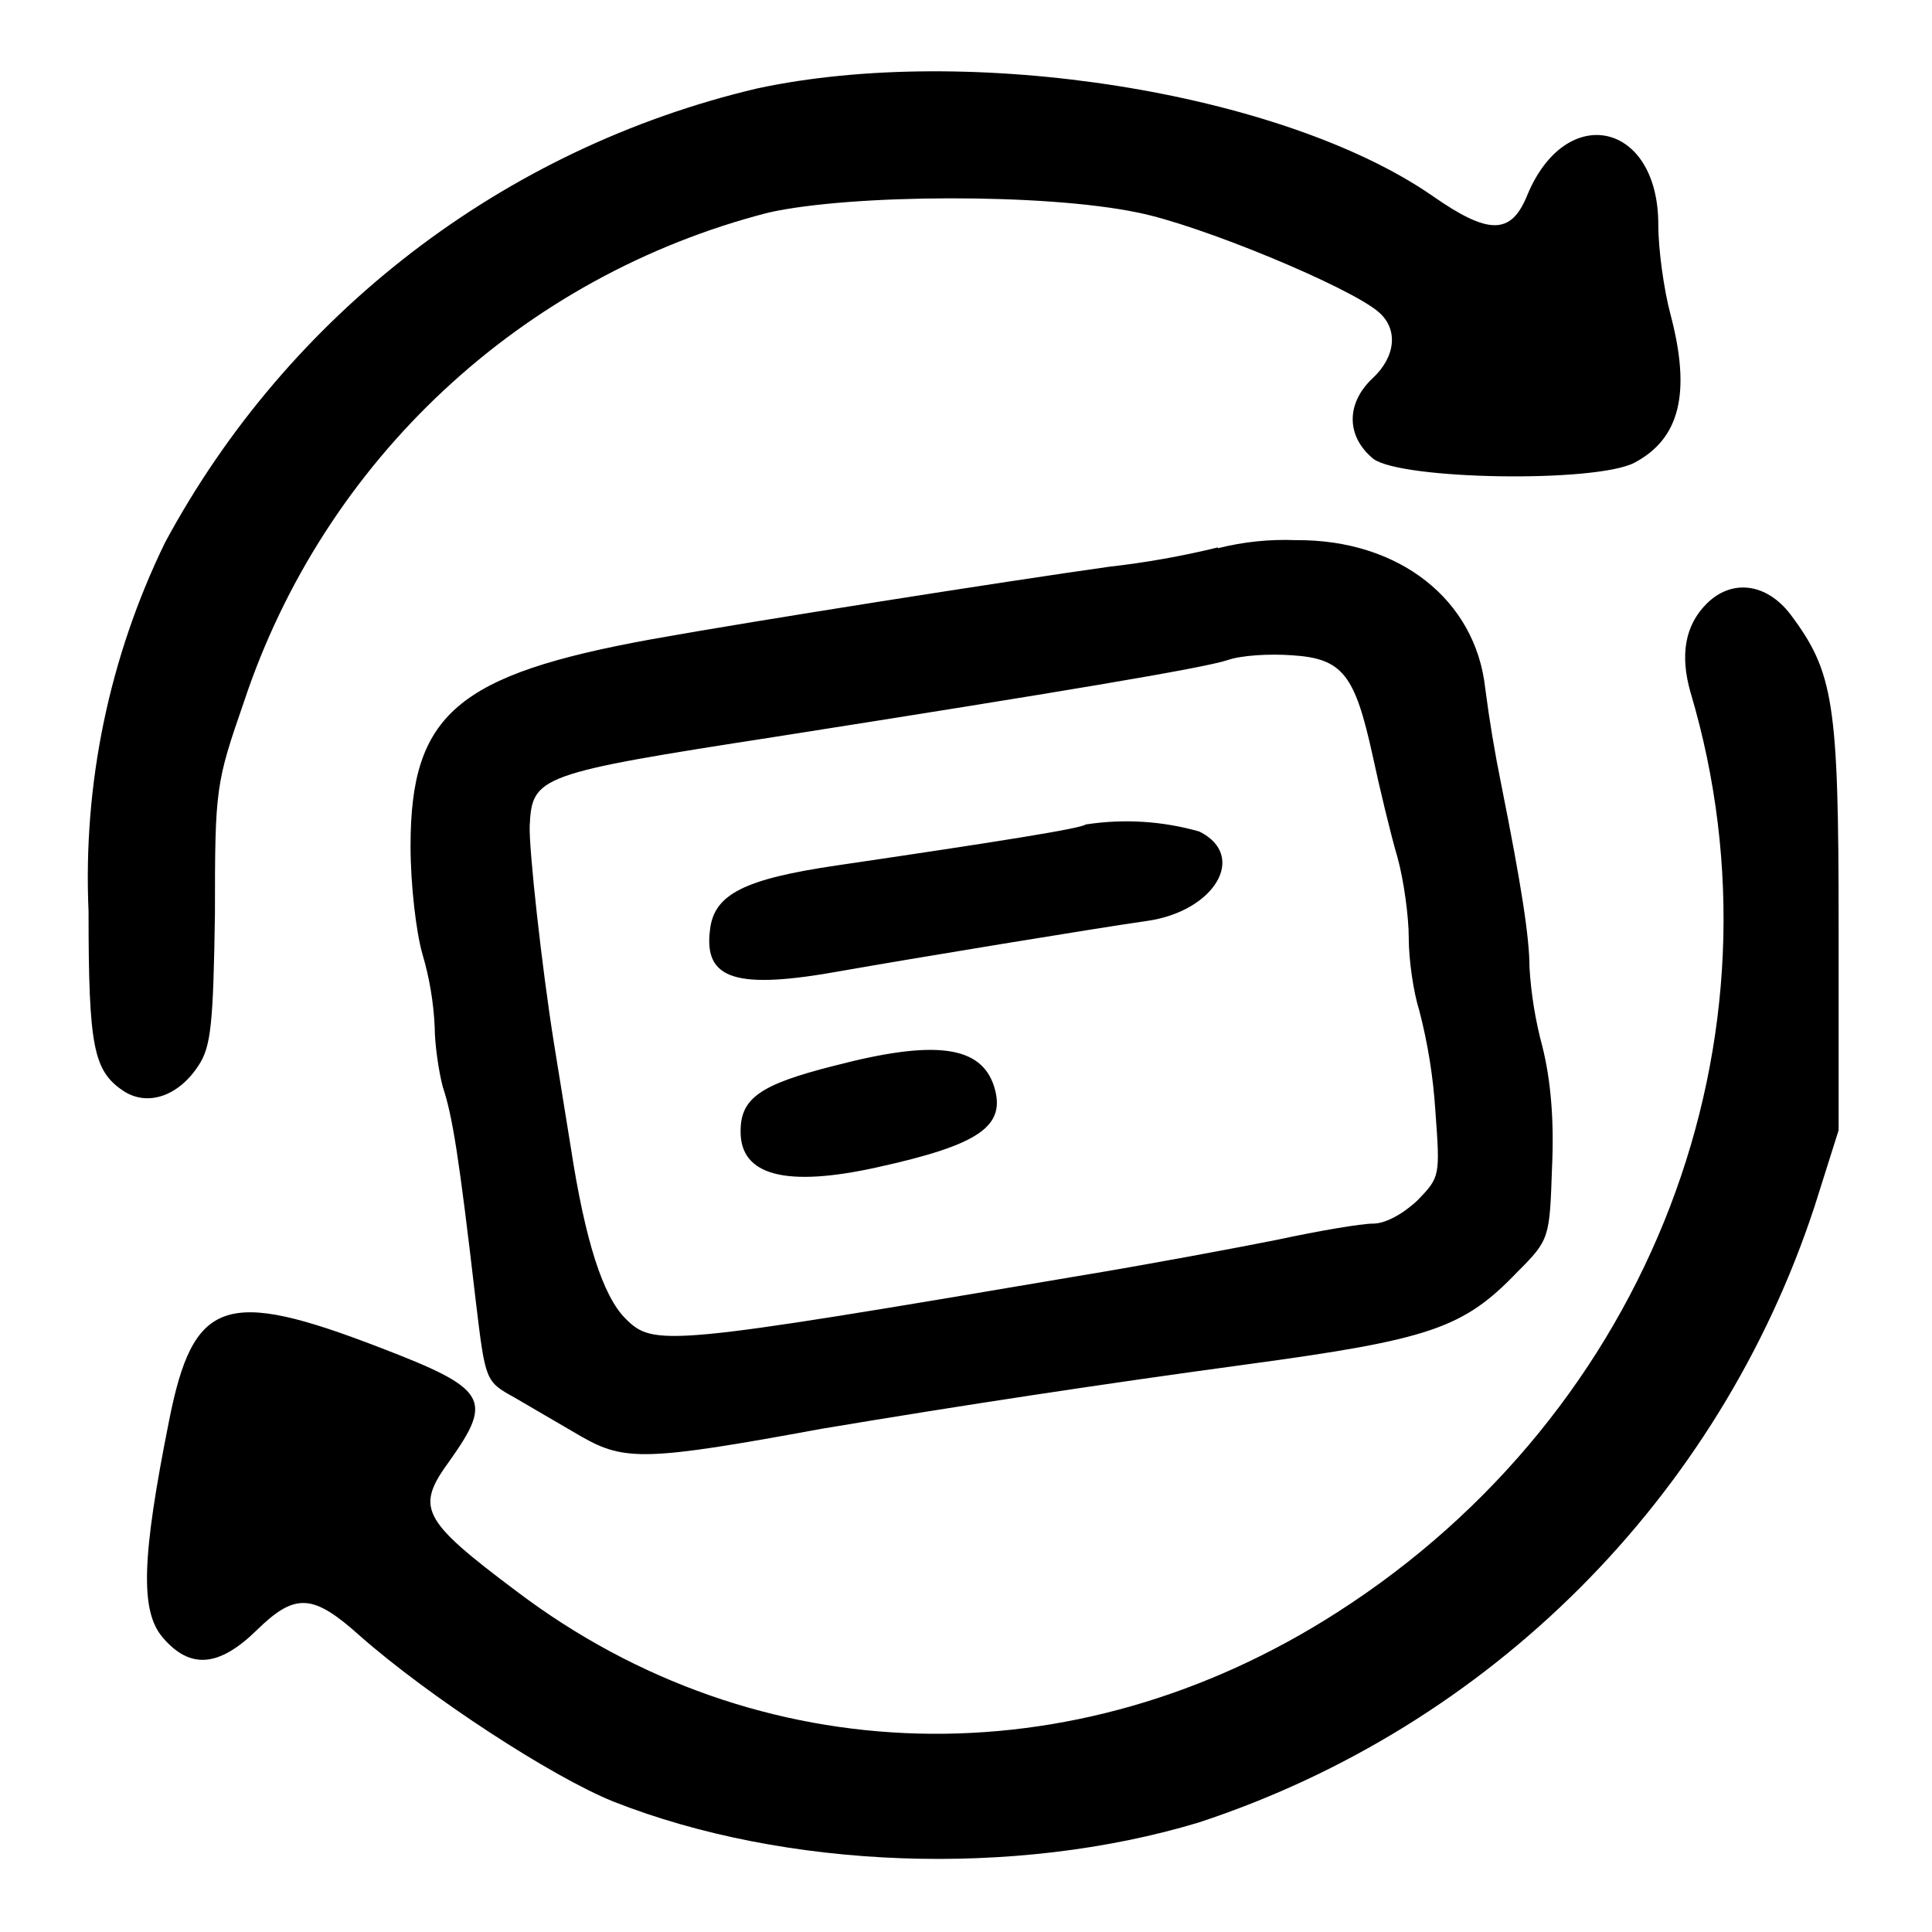
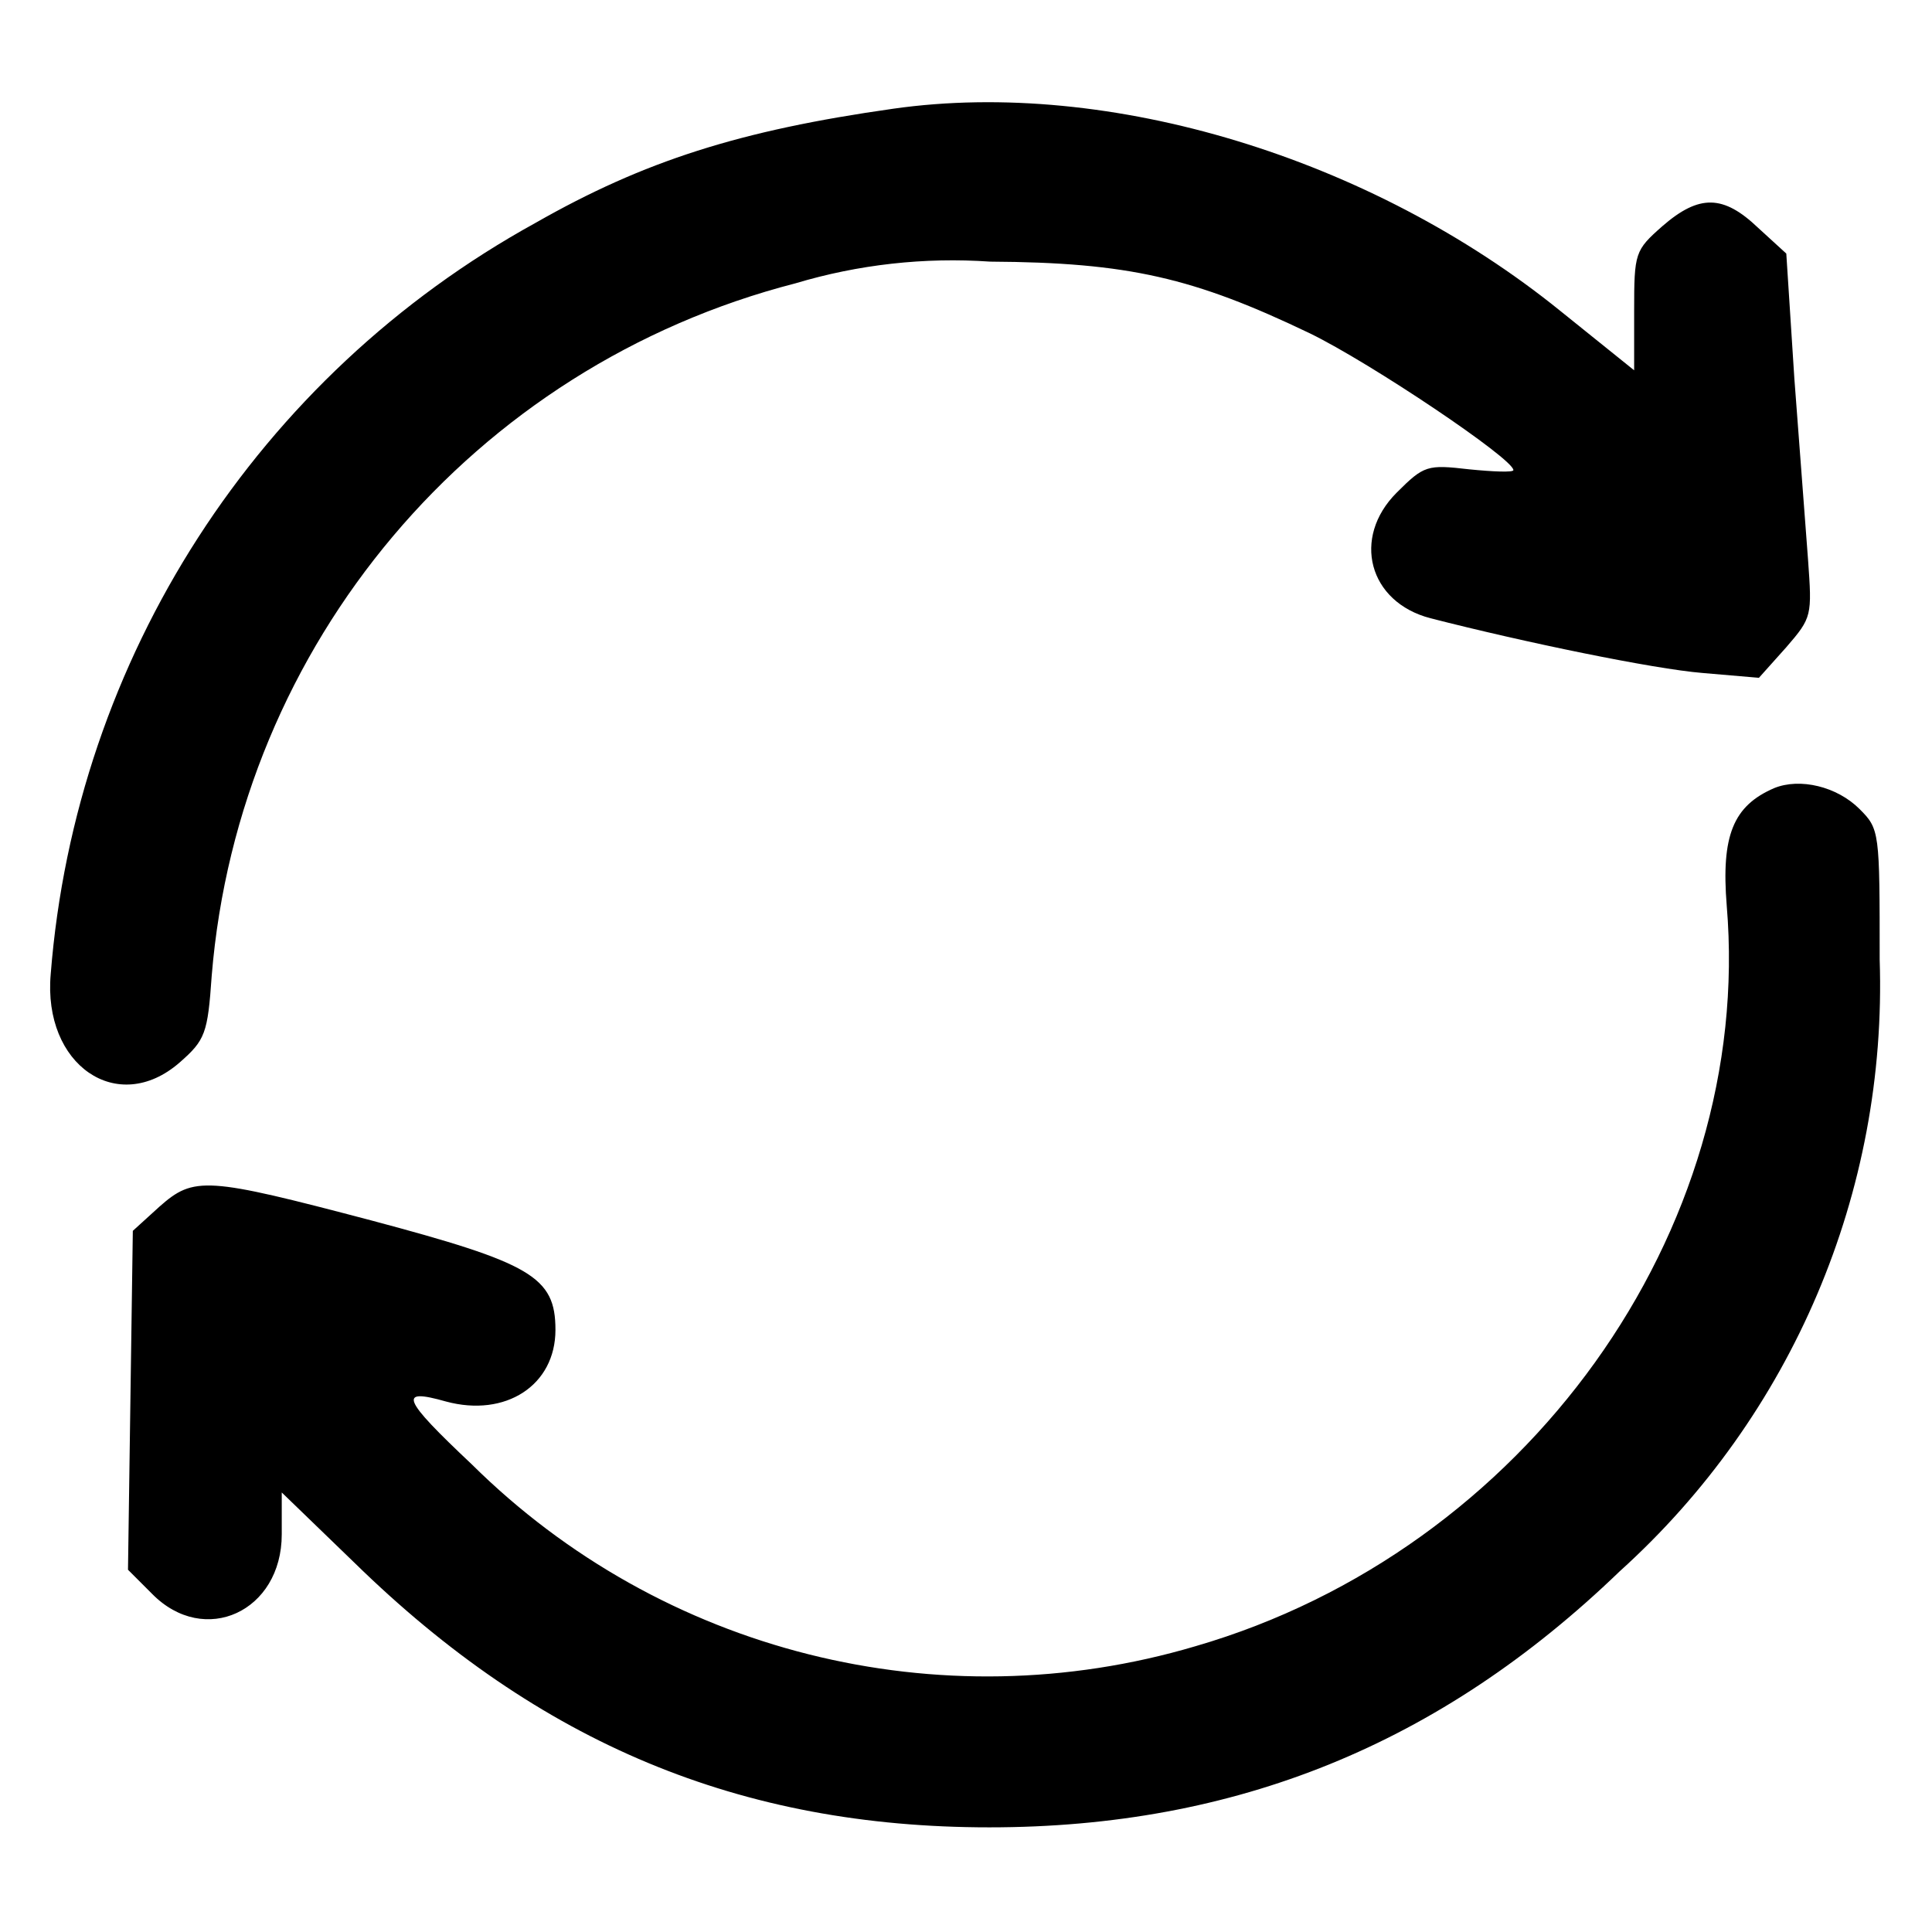
<svg xmlns="http://www.w3.org/2000/svg" fill="currentColor" viewBox="0 0 240 240">
-   <path fill-rule="evenodd" d="M94 11a113 113 0 0 0-73.5 56.4 95 95 0 0 0-9.5 45.8c0 16.8.6 19.8 4.3 22.3 3 2 6.9.7 9.4-3.2 1.5-2.3 1.8-5.1 2-18.8 0-15.6.1-16.2 3.6-26.3a93 93 0 0 1 65.2-60.8c10.3-2.3 34.4-2.4 45.8 0 7.7 1.5 26.5 9.3 30 12.4 2.4 2.1 2.1 5.5-.8 8.2-3.3 3.1-3.3 7.2.1 10 3.5 2.6 27.5 3 32.4.5 5.7-3 7.1-8.7 4.5-18.5-.8-3-1.5-8-1.5-11.1 0-12.8-11.5-15.3-16.3-3.6-2 4.9-4.8 4.9-11.8 0C159.2 11.4 120.4 5.3 94 11m57.3 57a108 108 0 0 1-13.5 2.4c-12.8 1.8-44 6.7-56.8 9-24.2 4.4-30 9.3-30 25.7 0 4.8.7 10.8 1.5 13.5a38 38 0 0 1 1.5 9c0 2.1.5 5.5 1 7.4 1.2 3.6 2 8.5 4.1 26.6 1.2 10 1.2 10 4.8 12l8.4 4.9c5.3 3 8 3 29.7-1a1715 1715 0 0 1 52.8-8c22.9-3.1 27-4.5 33.7-11.5 4-4 4-4.2 4.3-13q.4-8.6-1.2-15a49 49 0 0 1-1.6-9.8c0-3.7-1-10.2-3.5-22.7a169 169 0 0 1-2-12c-1.2-11-10.7-18.5-23.5-18.4a34 34 0 0 0-9.7 1M212 75q-4 4-2 11c12.8 43-5 89.4-43.9 114.3-32.7 21-72 20-101.9-2.6-12-9-12.6-10.4-8.3-16.3 5.4-7.6 4.6-8.9-8.7-14C28 160 24 161.3 21 176.5c-3.4 17-3.6 23.6-.8 26.9 3.4 4 7 3.7 11.7-.9 4.8-4.7 7-4.5 12.8.7 8.5 7.5 23.8 17.5 31.5 20.6 21.3 8.4 49.8 9.5 72.7 2.6a120 120 0 0 0 76.5-76.5l3-9.5V115c0-27.7-.6-31.5-6-38.7-3-3.9-7.3-4.4-10.4-1.3m-59.5 7c-3 1-21 4-56 9.5-29.7 4.6-30.4 4.9-30.7 11.1-.1 2.9 1.5 17.5 3 26.9l2.1 13c1.8 11.7 4 18.5 6.8 21.3 3.5 3.5 5 3.4 56.3-5.3 8.5-1.4 19.7-3.5 24.7-4.5 5.1-1.1 10.4-2 11.9-2s3.7-1.2 5.5-2.9c2.8-2.9 2.8-3 2.2-11.2a66 66 0 0 0-2-12.4c-.7-2.2-1.3-6.2-1.3-9 0-2.6-.6-7.1-1.4-10-.8-2.7-2.2-8.5-3.1-12.7-2.2-10-3.7-12-10-12.4-2.8-.2-6.3 0-8 .6m-17.6 20.4c-.4.5-11.2 2.2-30.9 5.1-11.6 1.7-15.3 3.6-15.8 8-.8 6.2 3.2 7.5 16.4 5.1 7.9-1.4 32.2-5.4 37.9-6.2 8.4-1.2 12.5-8.1 6.5-11.1a33 33 0 0 0-14-.9m-31.4 30c-9.1 2.3-11.6 4-11.6 8.1q-.1 8.3 17 4.5c12.7-2.8 16-5.1 14.5-10-1.6-5.1-7.3-5.9-19.9-2.6" />
+   <path fill-rule="evenodd" d="M111 13.5C91.9 16.2 80 20 66.5 27.7A117 117 0 0 0 6.3 121c-1 11.3 8.3 17.7 16 11 3.2-2.8 3.5-3.6 4-10.8a97 97 0 0 1 72.5-86 68 68 0 0 1 24.2-2.7c17.2.1 25.3 2 39.7 8.9 7.6 3.7 25.3 15.6 25.3 17 0 .3-2.5.2-5.5-.1-5.2-.6-5.6-.5-9 2.9-5.6 5.6-3.5 13.6 4.2 15.6 11.7 3 27.7 6.3 33.8 6.8l7 .6 3.4-3.8c3.2-3.7 3.2-3.9 2.7-10.9L222.9 47l-1-15.5-3.5-3.2c-4.3-4.1-7.3-4.2-11.9-.2-3.4 3-3.5 3.3-3.5 10.5V46l-9.2-7.4c-23.5-19-56-28.9-82.8-25.1m109.4 84.4c-5.1 2.2-6.6 5.9-5.9 14.6 3.4 40.5-25 80.1-66 92a91 91 0 0 1-89.9-22.6c-8.7-8.2-9.2-9.5-3.2-7.8 7.4 2 13.6-2 13.6-8.9 0-6.6-3-8.3-22.9-13.6-20.5-5.4-22-5.5-26.3-1.7l-3.3 3-.3 21-.3 21.1 3 3c6.5 6.6 16.1 2.2 16.1-7.4v-5.2l9 8.7c23 22.5 48 32.9 78.9 32.9 30.6 0 56-10.3 78.3-31.8a98 98 0 0 0 32.3-76c0-15.9 0-16.2-2.5-18.7-2.8-2.8-7.4-3.9-10.6-2.6" />
</svg>
